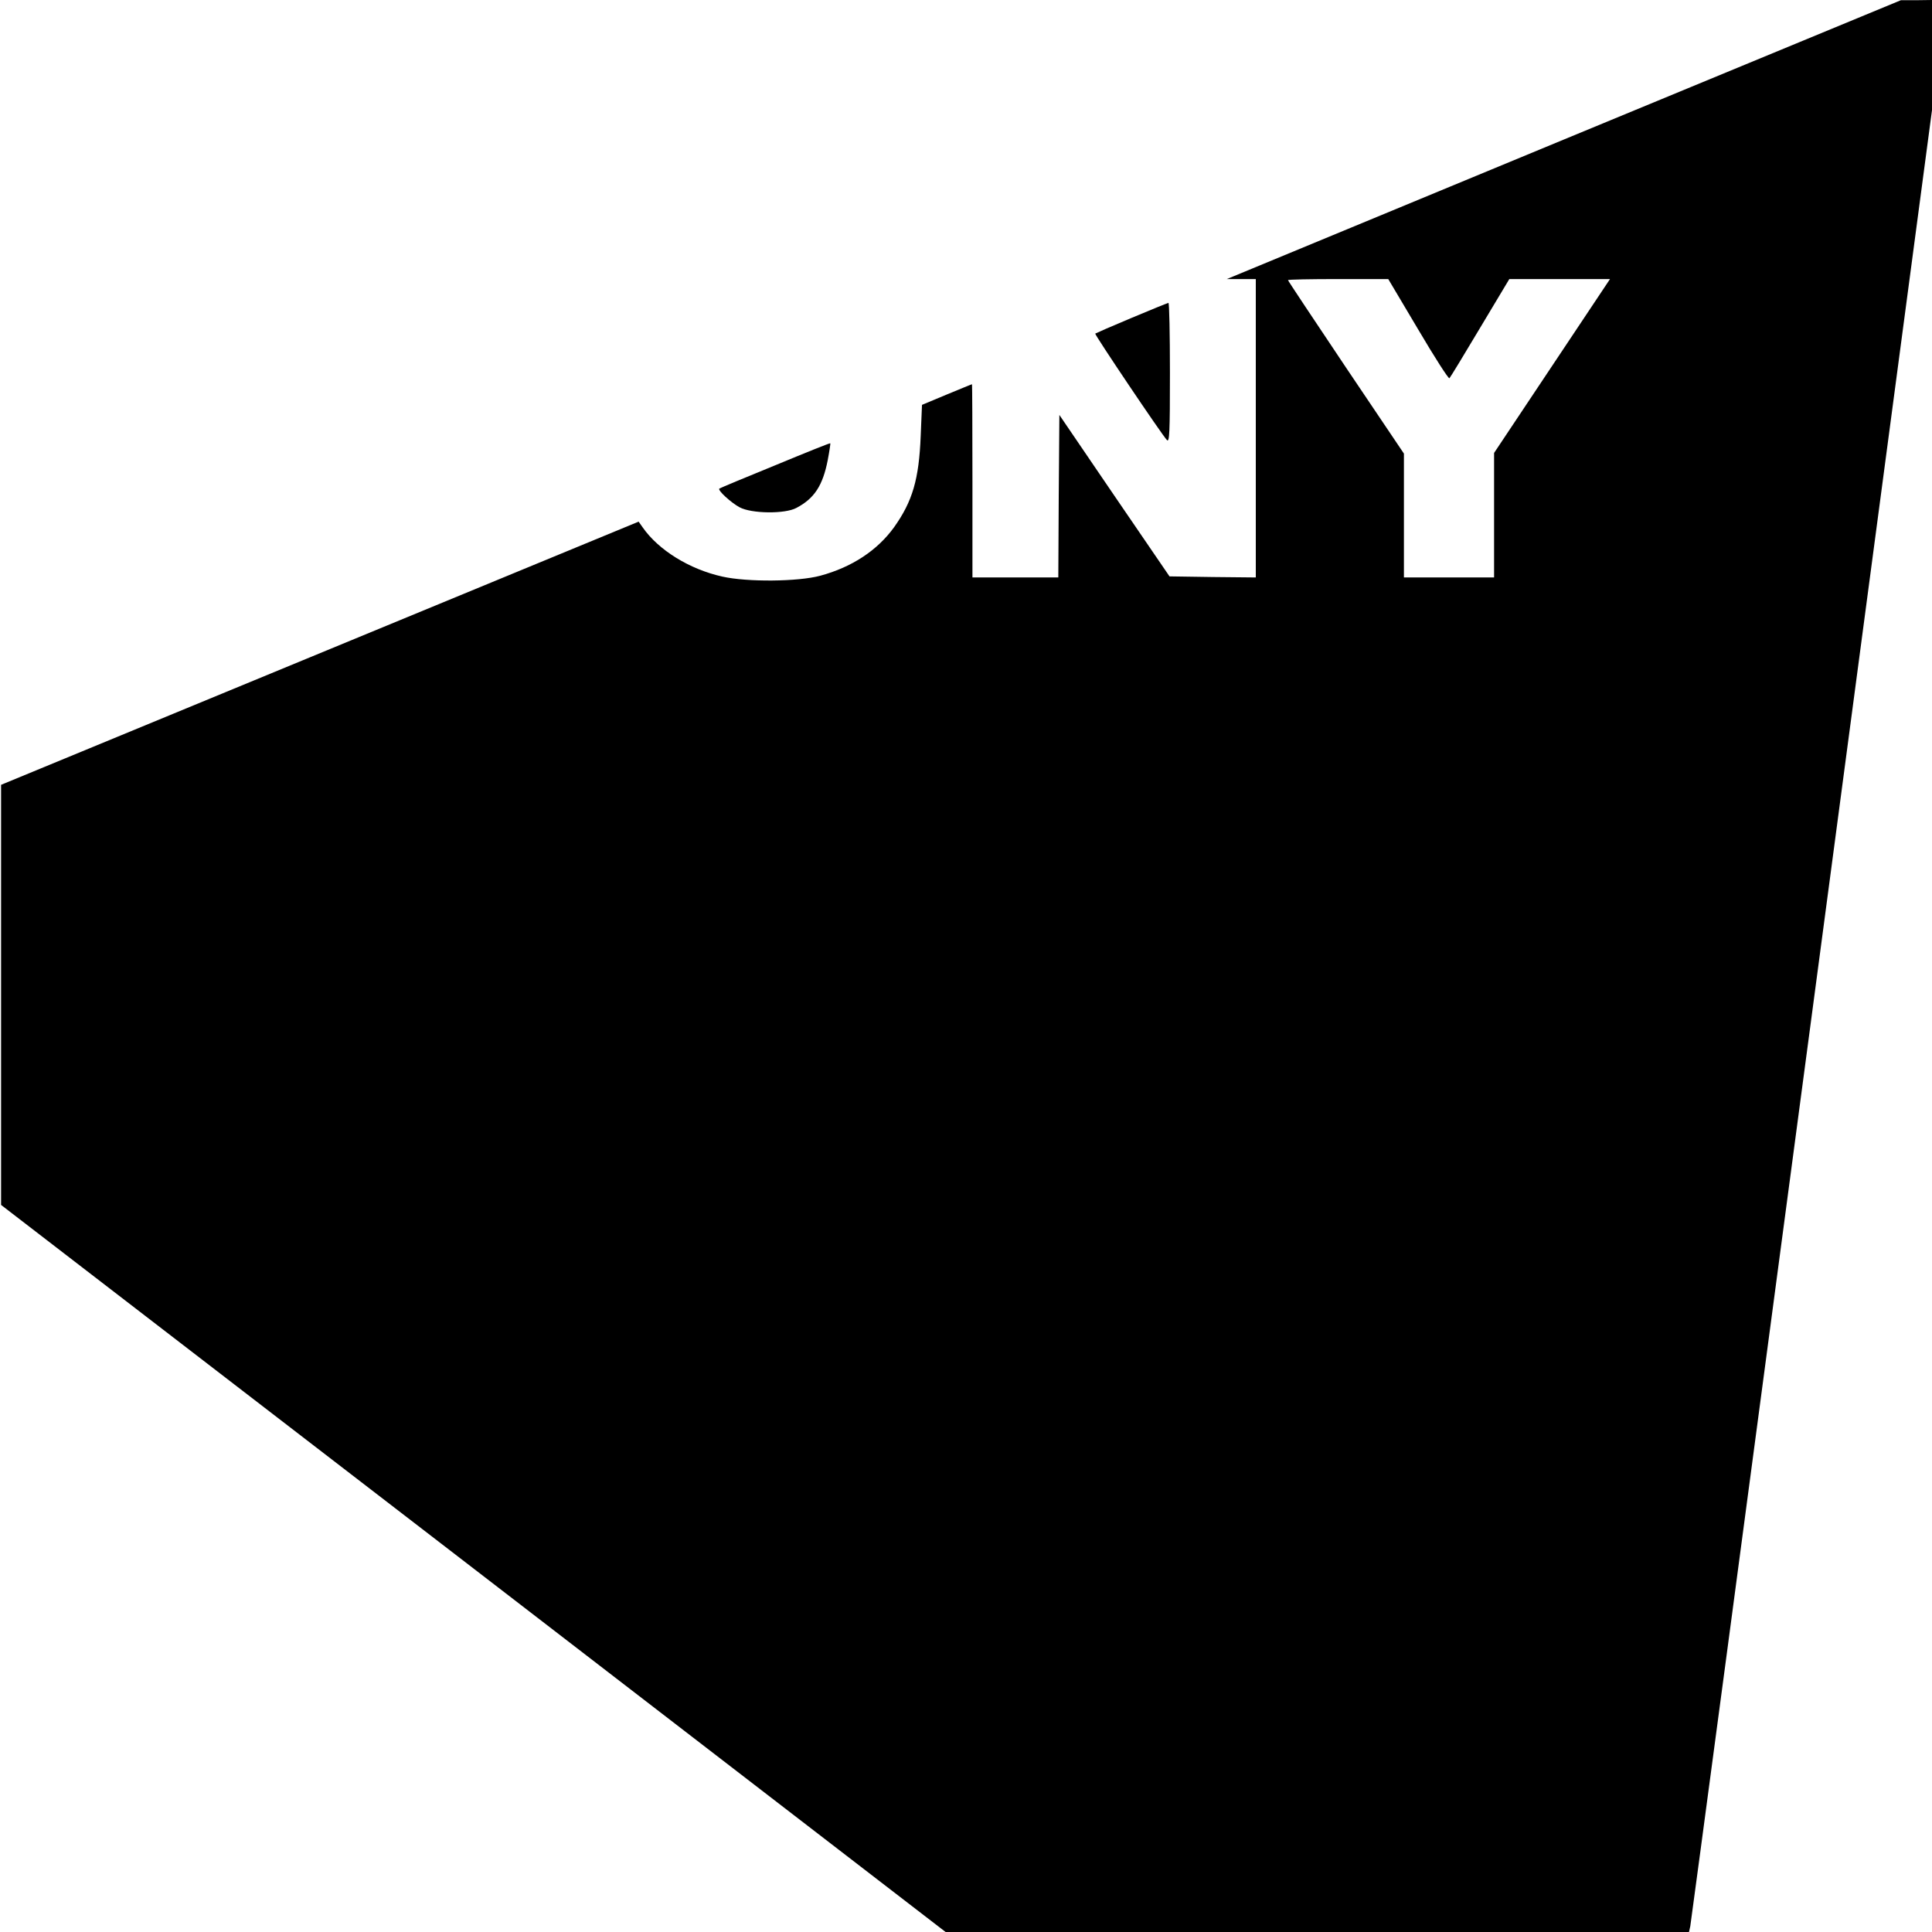
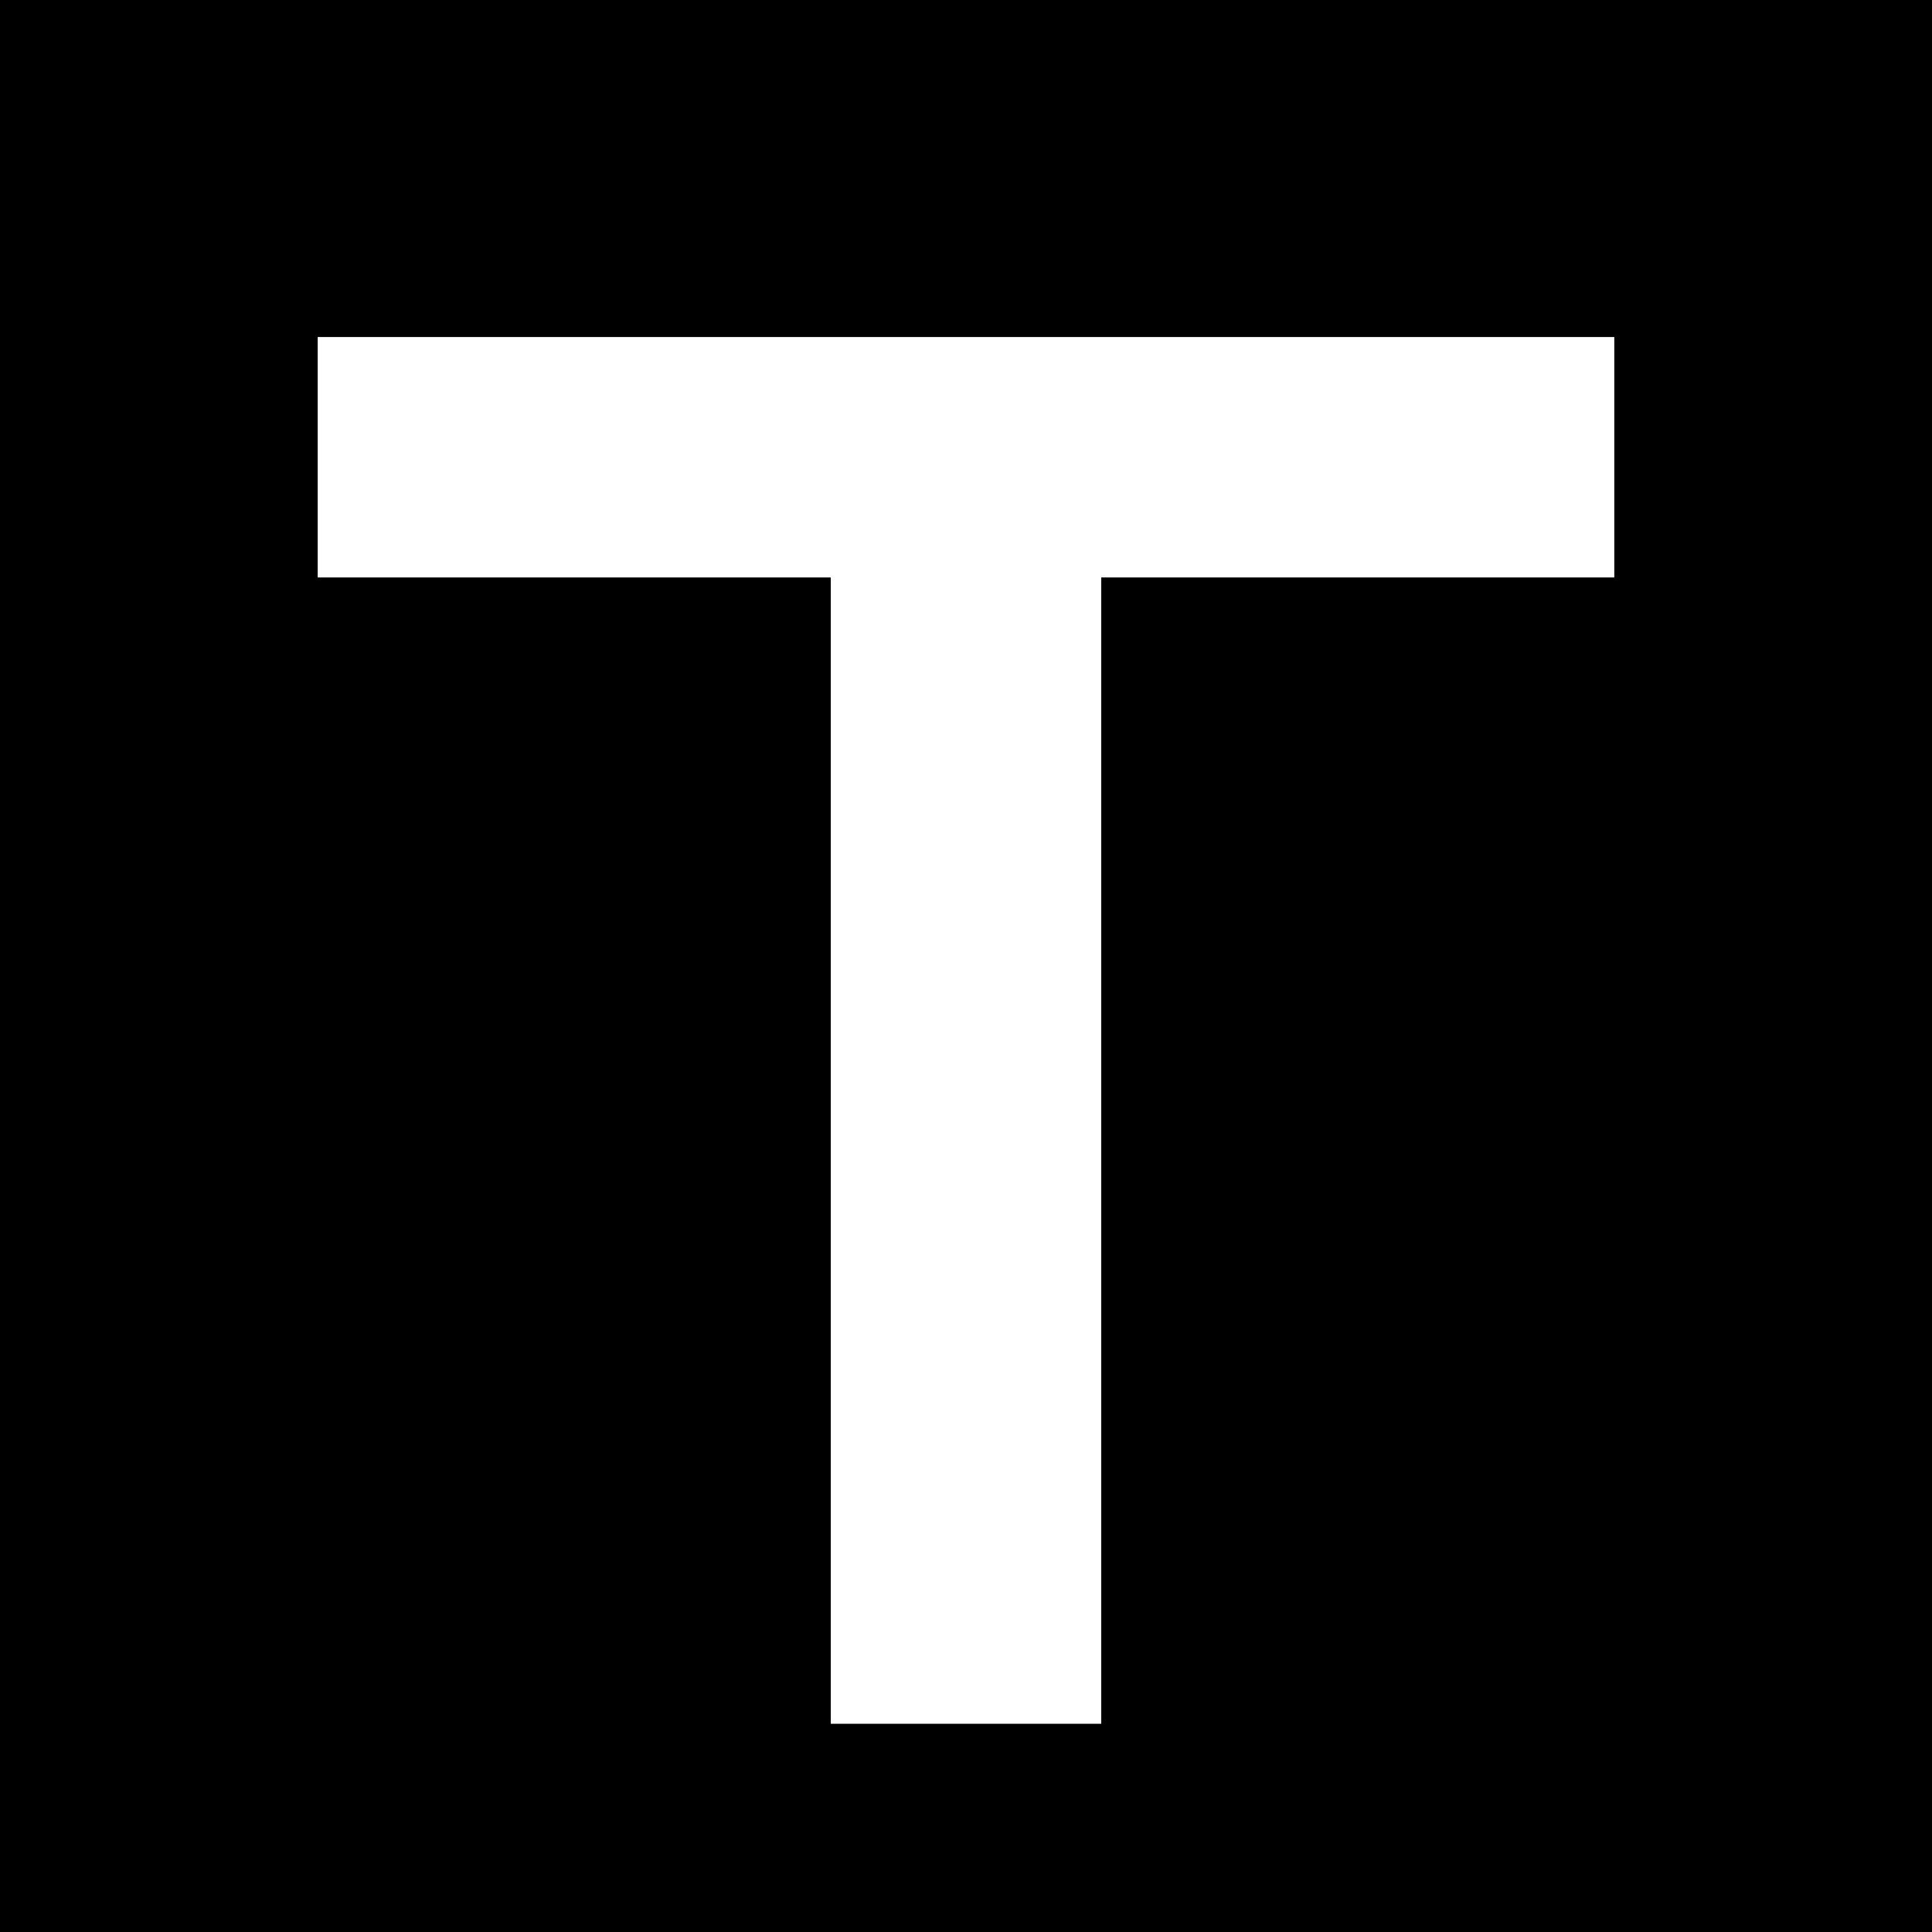
<svg xmlns="http://www.w3.org/2000/svg" version="1.0" width="900pt" height="900pt" viewBox="0 0 900 900" preserveAspectRatio="xMidYMid meet">
  <g transform="translate(0,900) scale(0.1,-0.1)" fill="#000000" stroke="none">
-     <path d="M7285 8350 l-1570 -650 68 0 67 0 0 -695 0 -695 -201 2 -201 3 -257 376 -256 376 -3 -378 -2 -379 -200 0 -200 0 0 450 c0 248 -1 450 -2 450 -2 0 -55 -22 -118 -48 l-115 -48 -6 -144 c-8 -203 -38 -305 -124 -426 -78 -108 -196 -186 -344 -226 -104 -28 -340 -30 -456 -4 -153 34 -297 123 -371 229 l-19 27 -1485 -613 -1485 -613 0 -979 0 -978 2200 -1693 2200 -1694 1732 0 1731 0 6 27 c3 16 258 1925 566 4244 l560 4216 0 257 0 256 -72 -1 -73 0 -1570 -649z m-679 -884 c76 -129 142 -232 146 -228 4 4 68 109 143 235 l136 227 234 0 235 0 -270 -405 -270 -405 0 -290 0 -290 -210 0 -210 0 0 288 0 289 -270 401 c-148 221 -270 404 -270 407 0 3 105 5 233 5 l234 0 139 -234z" />
-     <path d="M5271 7519 c-91 -38 -166 -71 -169 -73 -4 -4 310 -471 334 -496 12 -12 14 33 14 313 0 180 -3 327 -7 326 -5 -1 -82 -32 -172 -70z" />
-     <path d="M3610 6832 c-140 -57 -257 -106 -259 -108 -9 -8 55 -66 94 -87 55 -30 212 -32 265 -3 84 44 123 105 146 223 8 42 13 77 12 78 -2 2 -118 -45 -258 -103z" />
+     <path d="M0 4500 l0 -4500 4500 0 4500 0 0 4500 0 4500 -4500 0 -4500 0 0 -4500z m7520 2370 l0 -560 -1195 0 -1195 0 0 -2670 0 -2670 -630 0 -630 0 0 2670 0 2670 -1195 0 -1195 0 0 560 0 560 3020 0 3020 0 0 -560z" />
  </g>
</svg>
